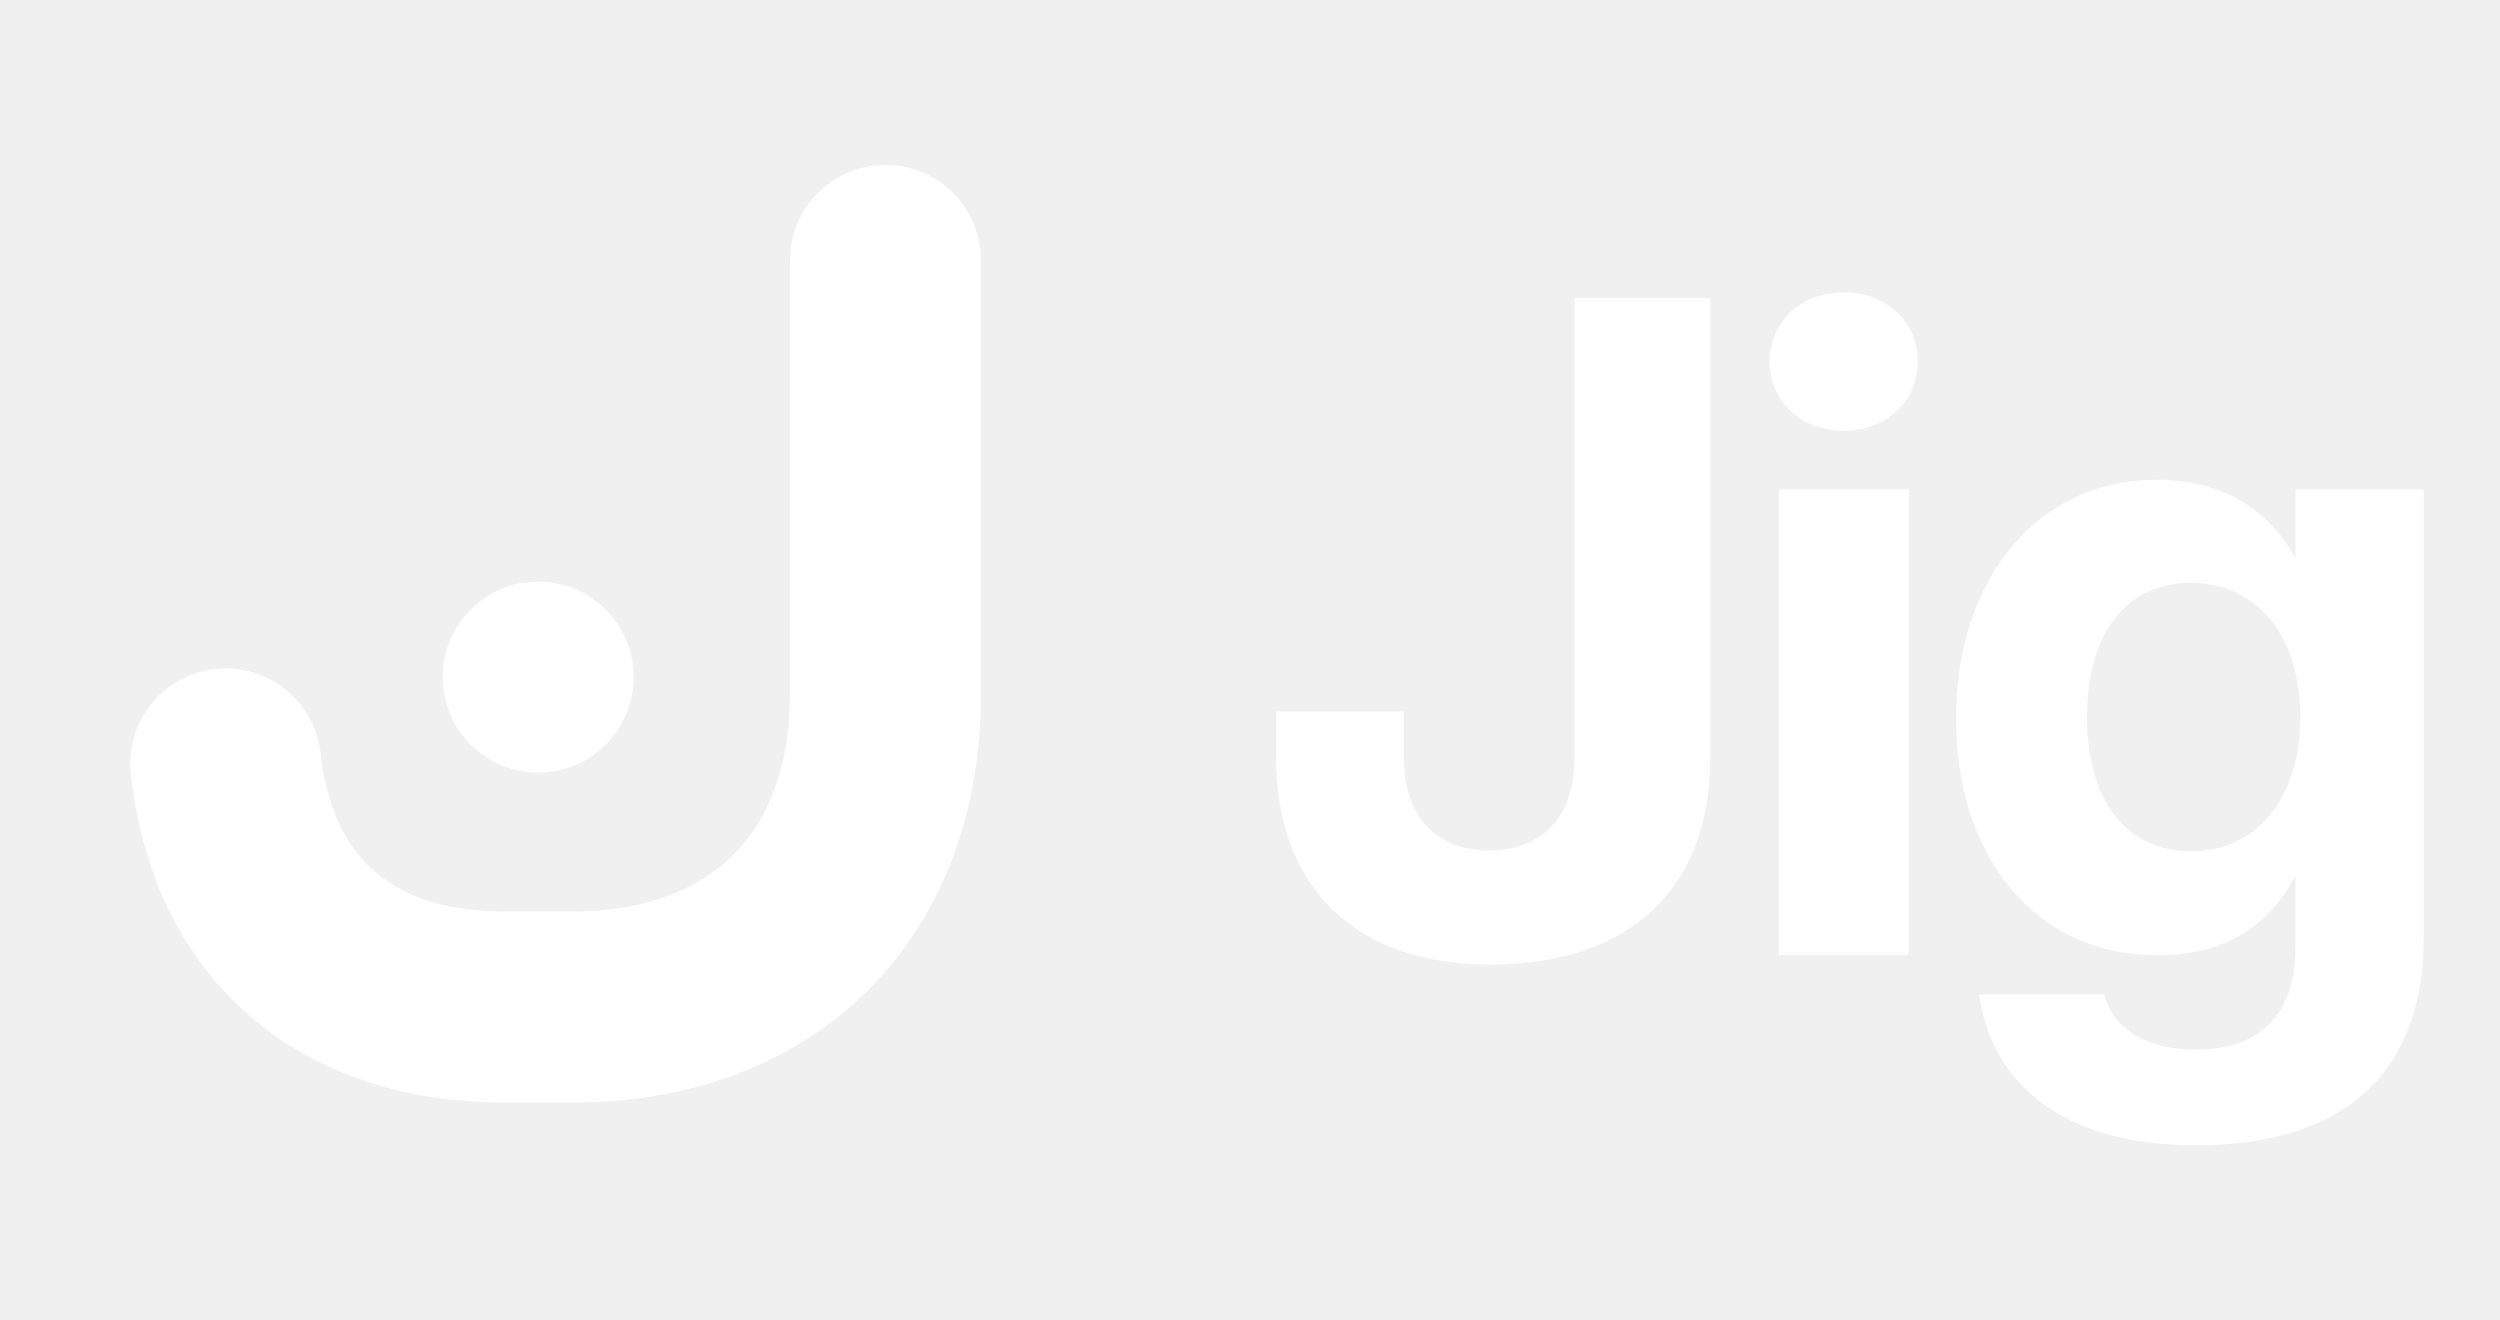
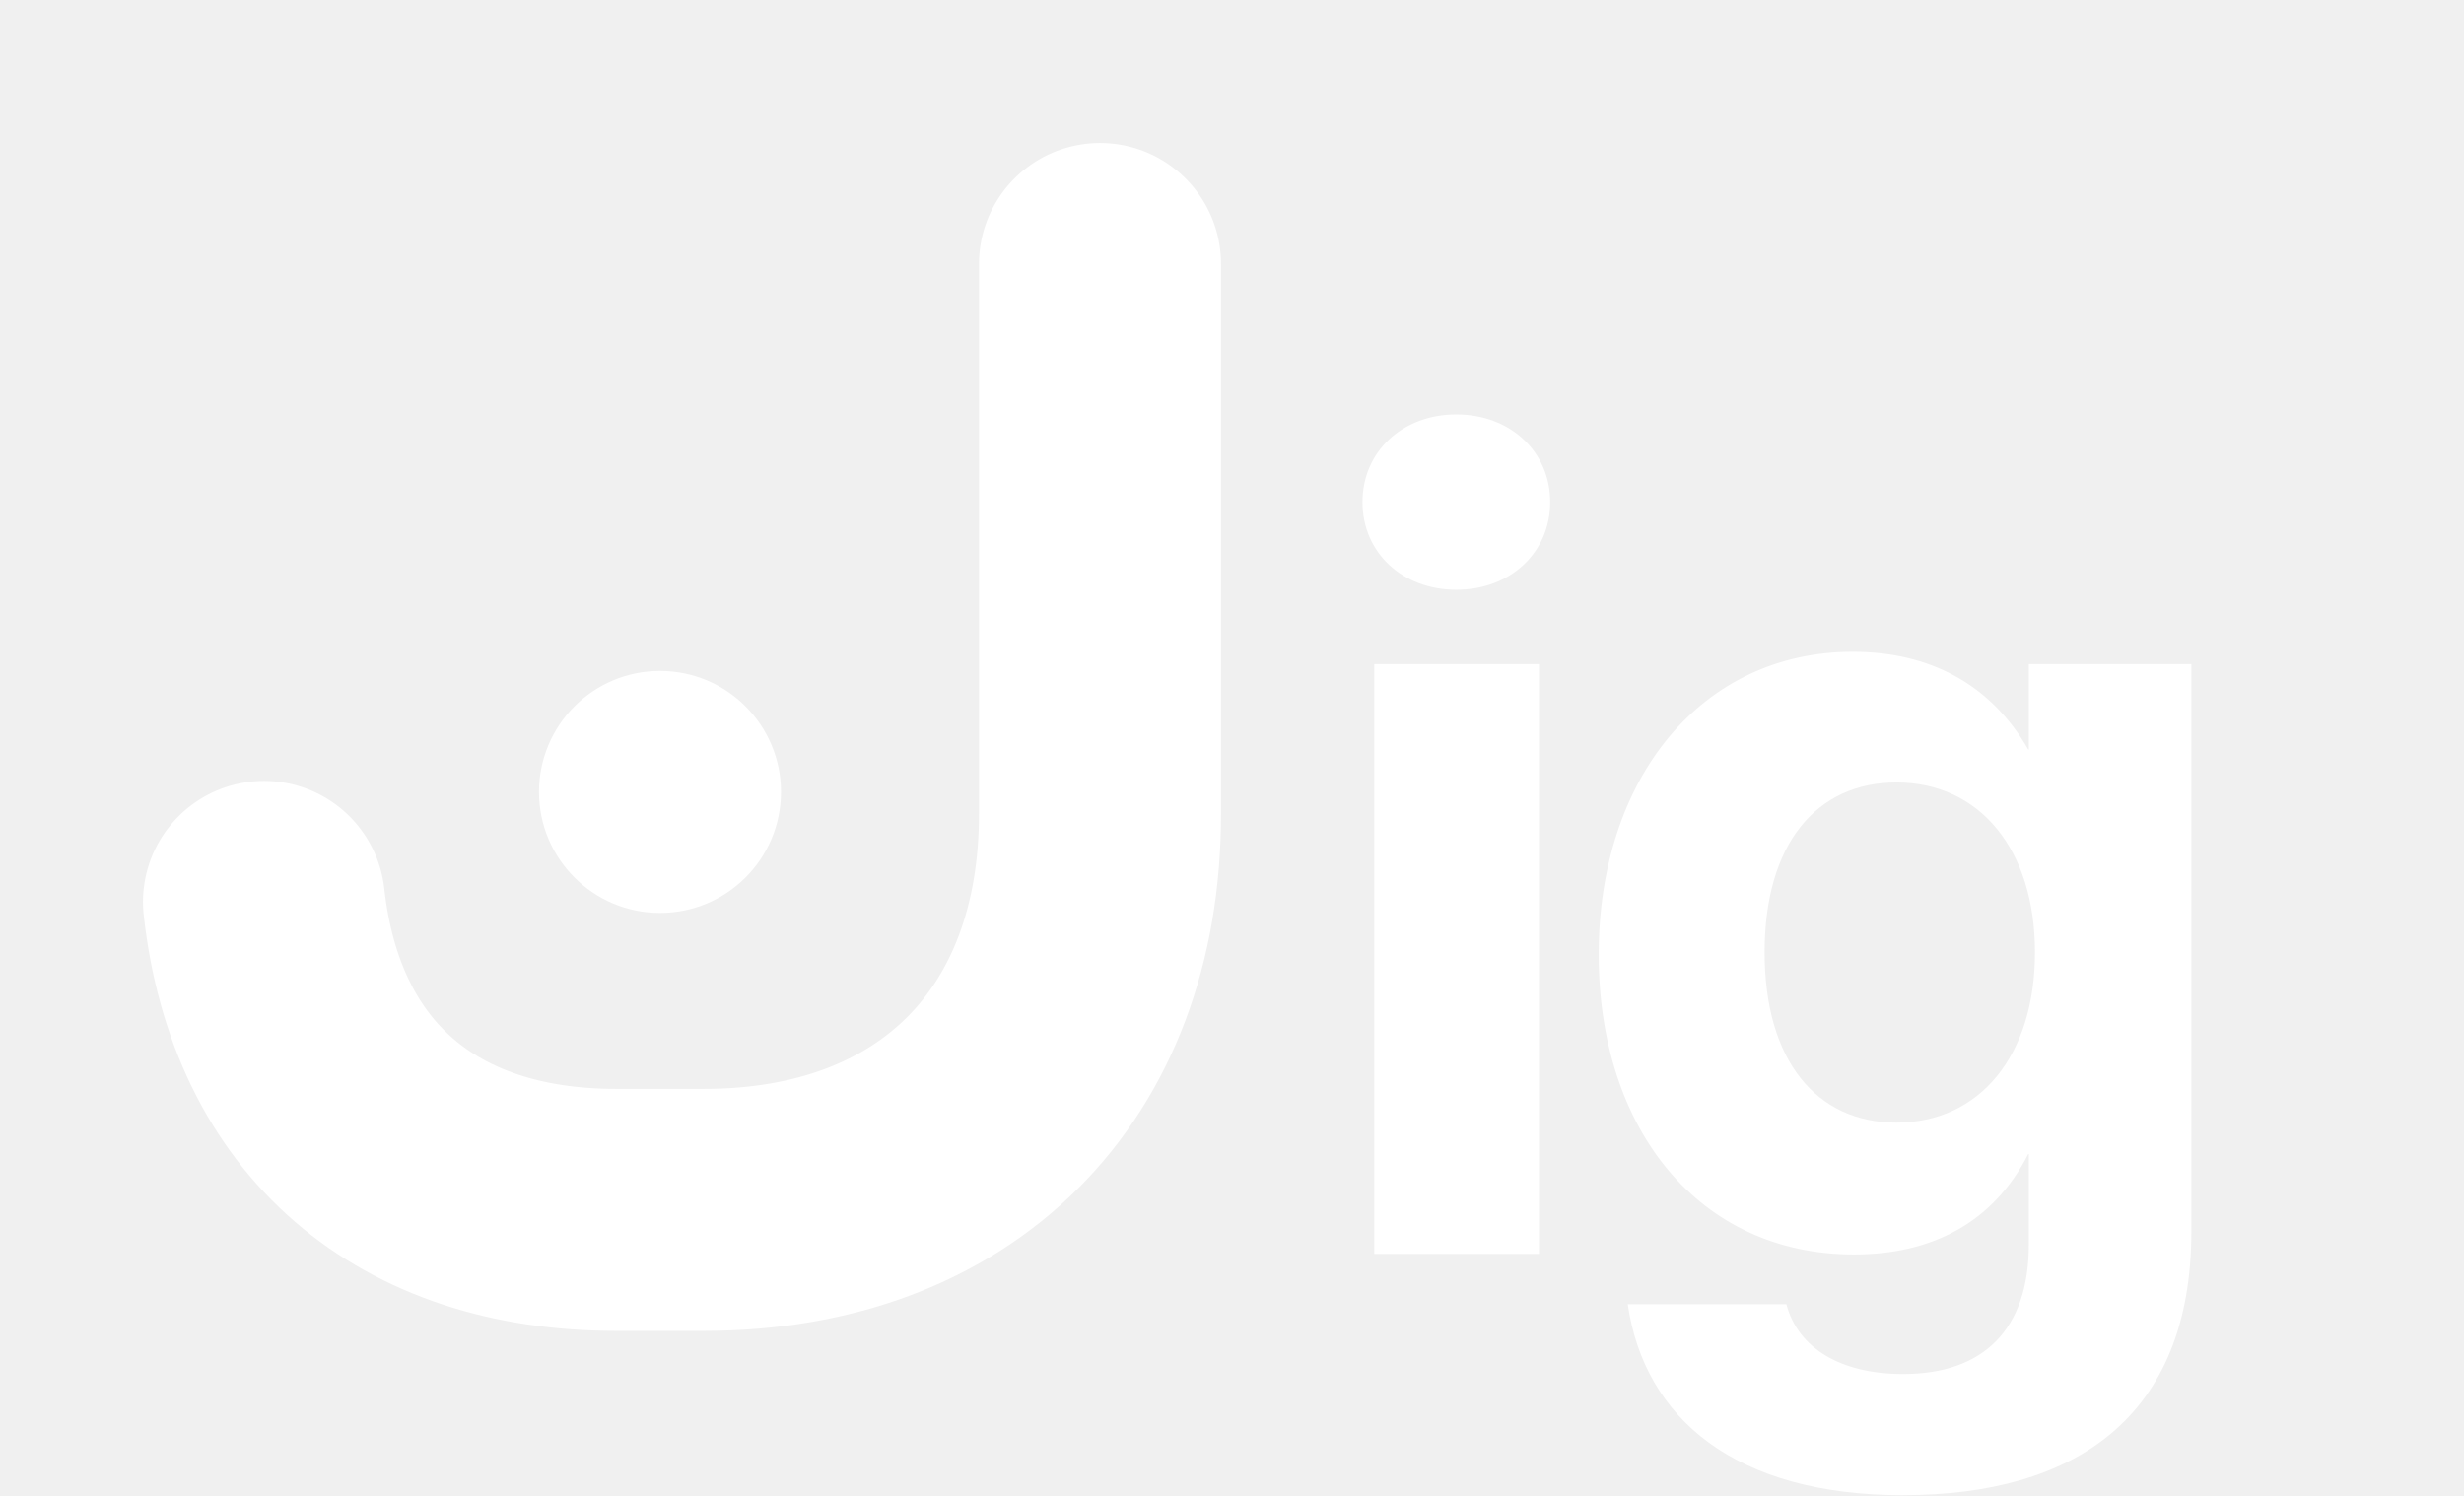
- <svg xmlns="http://www.w3.org/2000/svg" width="144" height="76" viewBox="0 0 144 76" role="img" aria-labelledby="title">
-   <g transform="translate(3 5)">
+ <svg xmlns="http://www.w3.org/2000/svg" width="112" height="68" viewBox="0 0 112 68" role="img" aria-labelledby="title desc">
+   <defs>
+     <clipPath id="ig-clip">
+       <rect x="100" y="0" width="60" height="70" />
+     </clipPath>
+   </defs>
+   <g transform="translate(2 2)">
    <path d="M48 10v25c0 11-7 18-18 18h-4c-9 0-15-5-16-14" fill="none" stroke="#FFFFFF" stroke-width="11" stroke-linecap="round" stroke-linejoin="round" />
    <circle cx="28" cy="34" r="5.5" fill="#FFFFFF" />
  </g>
-   <path d="m 85.863,55.559 c 7.846,0 12.645,-4.24 12.645,-11.857 V 17.168 H 90.688 v 26.432 c 0,3.479 -1.879,5.383 -4.9,5.383 -3.047,0 -4.926,-1.904 -4.926,-5.383 v -2.615 h -7.363 v 2.564 c 0,7.719 4.697,12.01 12.365,12.01 z M 102.465,55 h 7.49 V 28.188 h -7.49 z m 3.732,-30.189 c 2.463,0 4.266,-1.701 4.266,-3.986 0,-2.285 -1.803,-3.986 -4.266,-3.986 -2.463,0 -4.266,1.701 -4.266,3.986 0,2.285 1.803,3.986 4.266,3.986 z m 20.309,41.158 c 7.77,0 13.102,-3.504 13.102,-12.01 V 28.188 h -7.389 v 3.885 h -0.025 c -1.701,-2.971 -4.494,-4.443 -7.973,-4.443 -6.855,0 -11.553,5.713 -11.553,13.762 0,7.998 4.596,13.635 11.604,13.635 3.504,0 6.322,-1.422 7.922,-4.57 h 0.025 v 4.113 c 0,3.859 -2.057,5.891 -5.713,5.891 -2.793,0 -4.773,-1.143 -5.307,-3.174 h -7.211 c 0.762,5.205 4.9,8.684 12.518,8.684 z m -0.305,-16.936 c -3.631,0 -5.992,-2.818 -5.992,-7.744 0,-4.926 2.361,-7.719 5.992,-7.719 3.783,0 6.297,3.047 6.297,7.719 0,4.697 -2.514,7.744 -6.297,7.744 z" fill="#FFFFFF" />
+   <g transform="translate(-40 2)" clip-path="url(#ig-clip)">
+     <path d="m 85.863,55.559 c 7.846,0 12.645,-4.24 12.645,-11.857 V 17.168 H 90.688 v 26.432 c 0,3.479 -1.879,5.383 -4.9,5.383 -3.047,0 -4.926,-1.904 -4.926,-5.383 v -2.615 h -7.363 v 2.564 c 0,7.719 4.697,12.01 12.365,12.01 z M 102.465,55 h 7.49 V 28.188 h -7.49 z m 3.732,-30.189 c 2.463,0 4.266,-1.701 4.266,-3.986 0,-2.285 -1.803,-3.986 -4.266,-3.986 -2.463,0 -4.266,1.701 -4.266,3.986 0,2.285 1.803,3.986 4.266,3.986 z m 20.309,41.158 c 7.77,0 13.102,-3.504 13.102,-12.01 V 28.188 h -7.389 v 3.885 h -0.025 c -1.701,-2.971 -4.494,-4.443 -7.973,-4.443 -6.855,0 -11.553,5.713 -11.553,13.762 0,7.998 4.596,13.635 11.604,13.635 3.504,0 6.322,-1.422 7.922,-4.57 h 0.025 v 4.113 c 0,3.859 -2.057,5.891 -5.713,5.891 -2.793,0 -4.773,-1.143 -5.307,-3.174 h -7.211 c 0.762,5.205 4.9,8.684 12.518,8.684 z m -0.305,-16.936 c -3.631,0 -5.992,-2.818 -5.992,-7.744 0,-4.926 2.361,-7.719 5.992,-7.719 3.783,0 6.297,3.047 6.297,7.719 0,4.697 -2.514,7.744 -6.297,7.744 z" fill="#FFFFFF" />
+   </g>
</svg>
